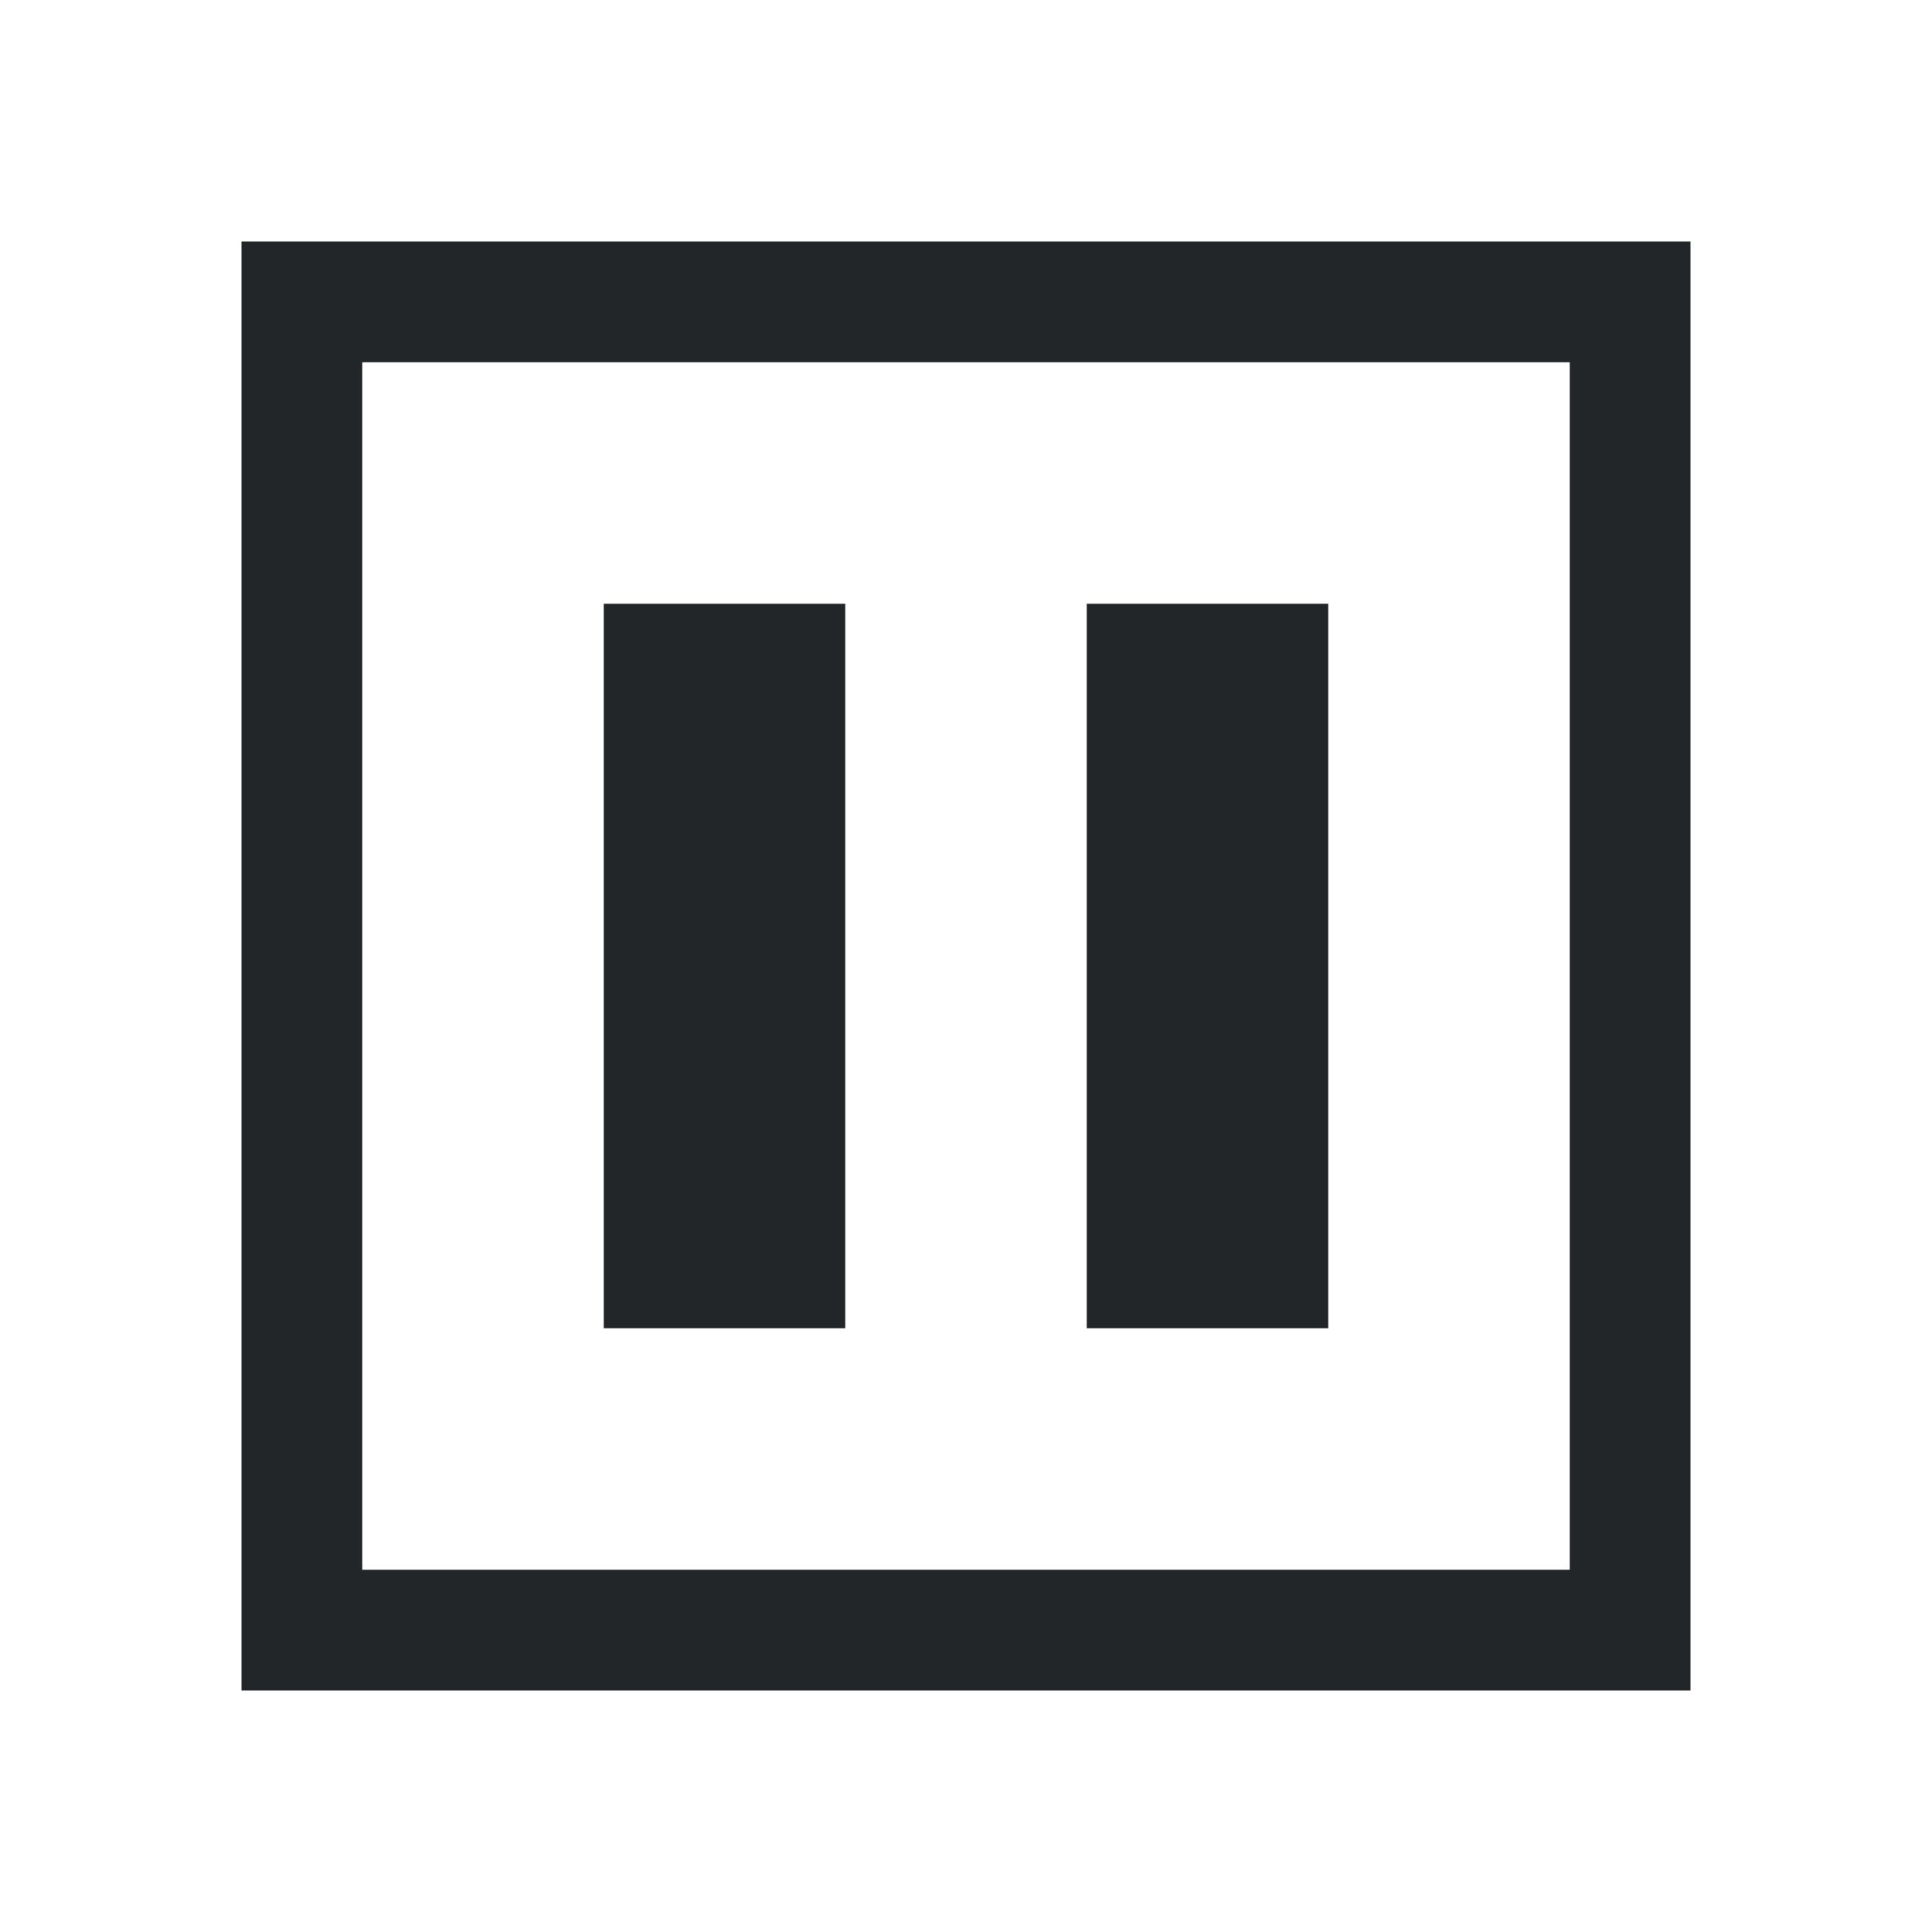
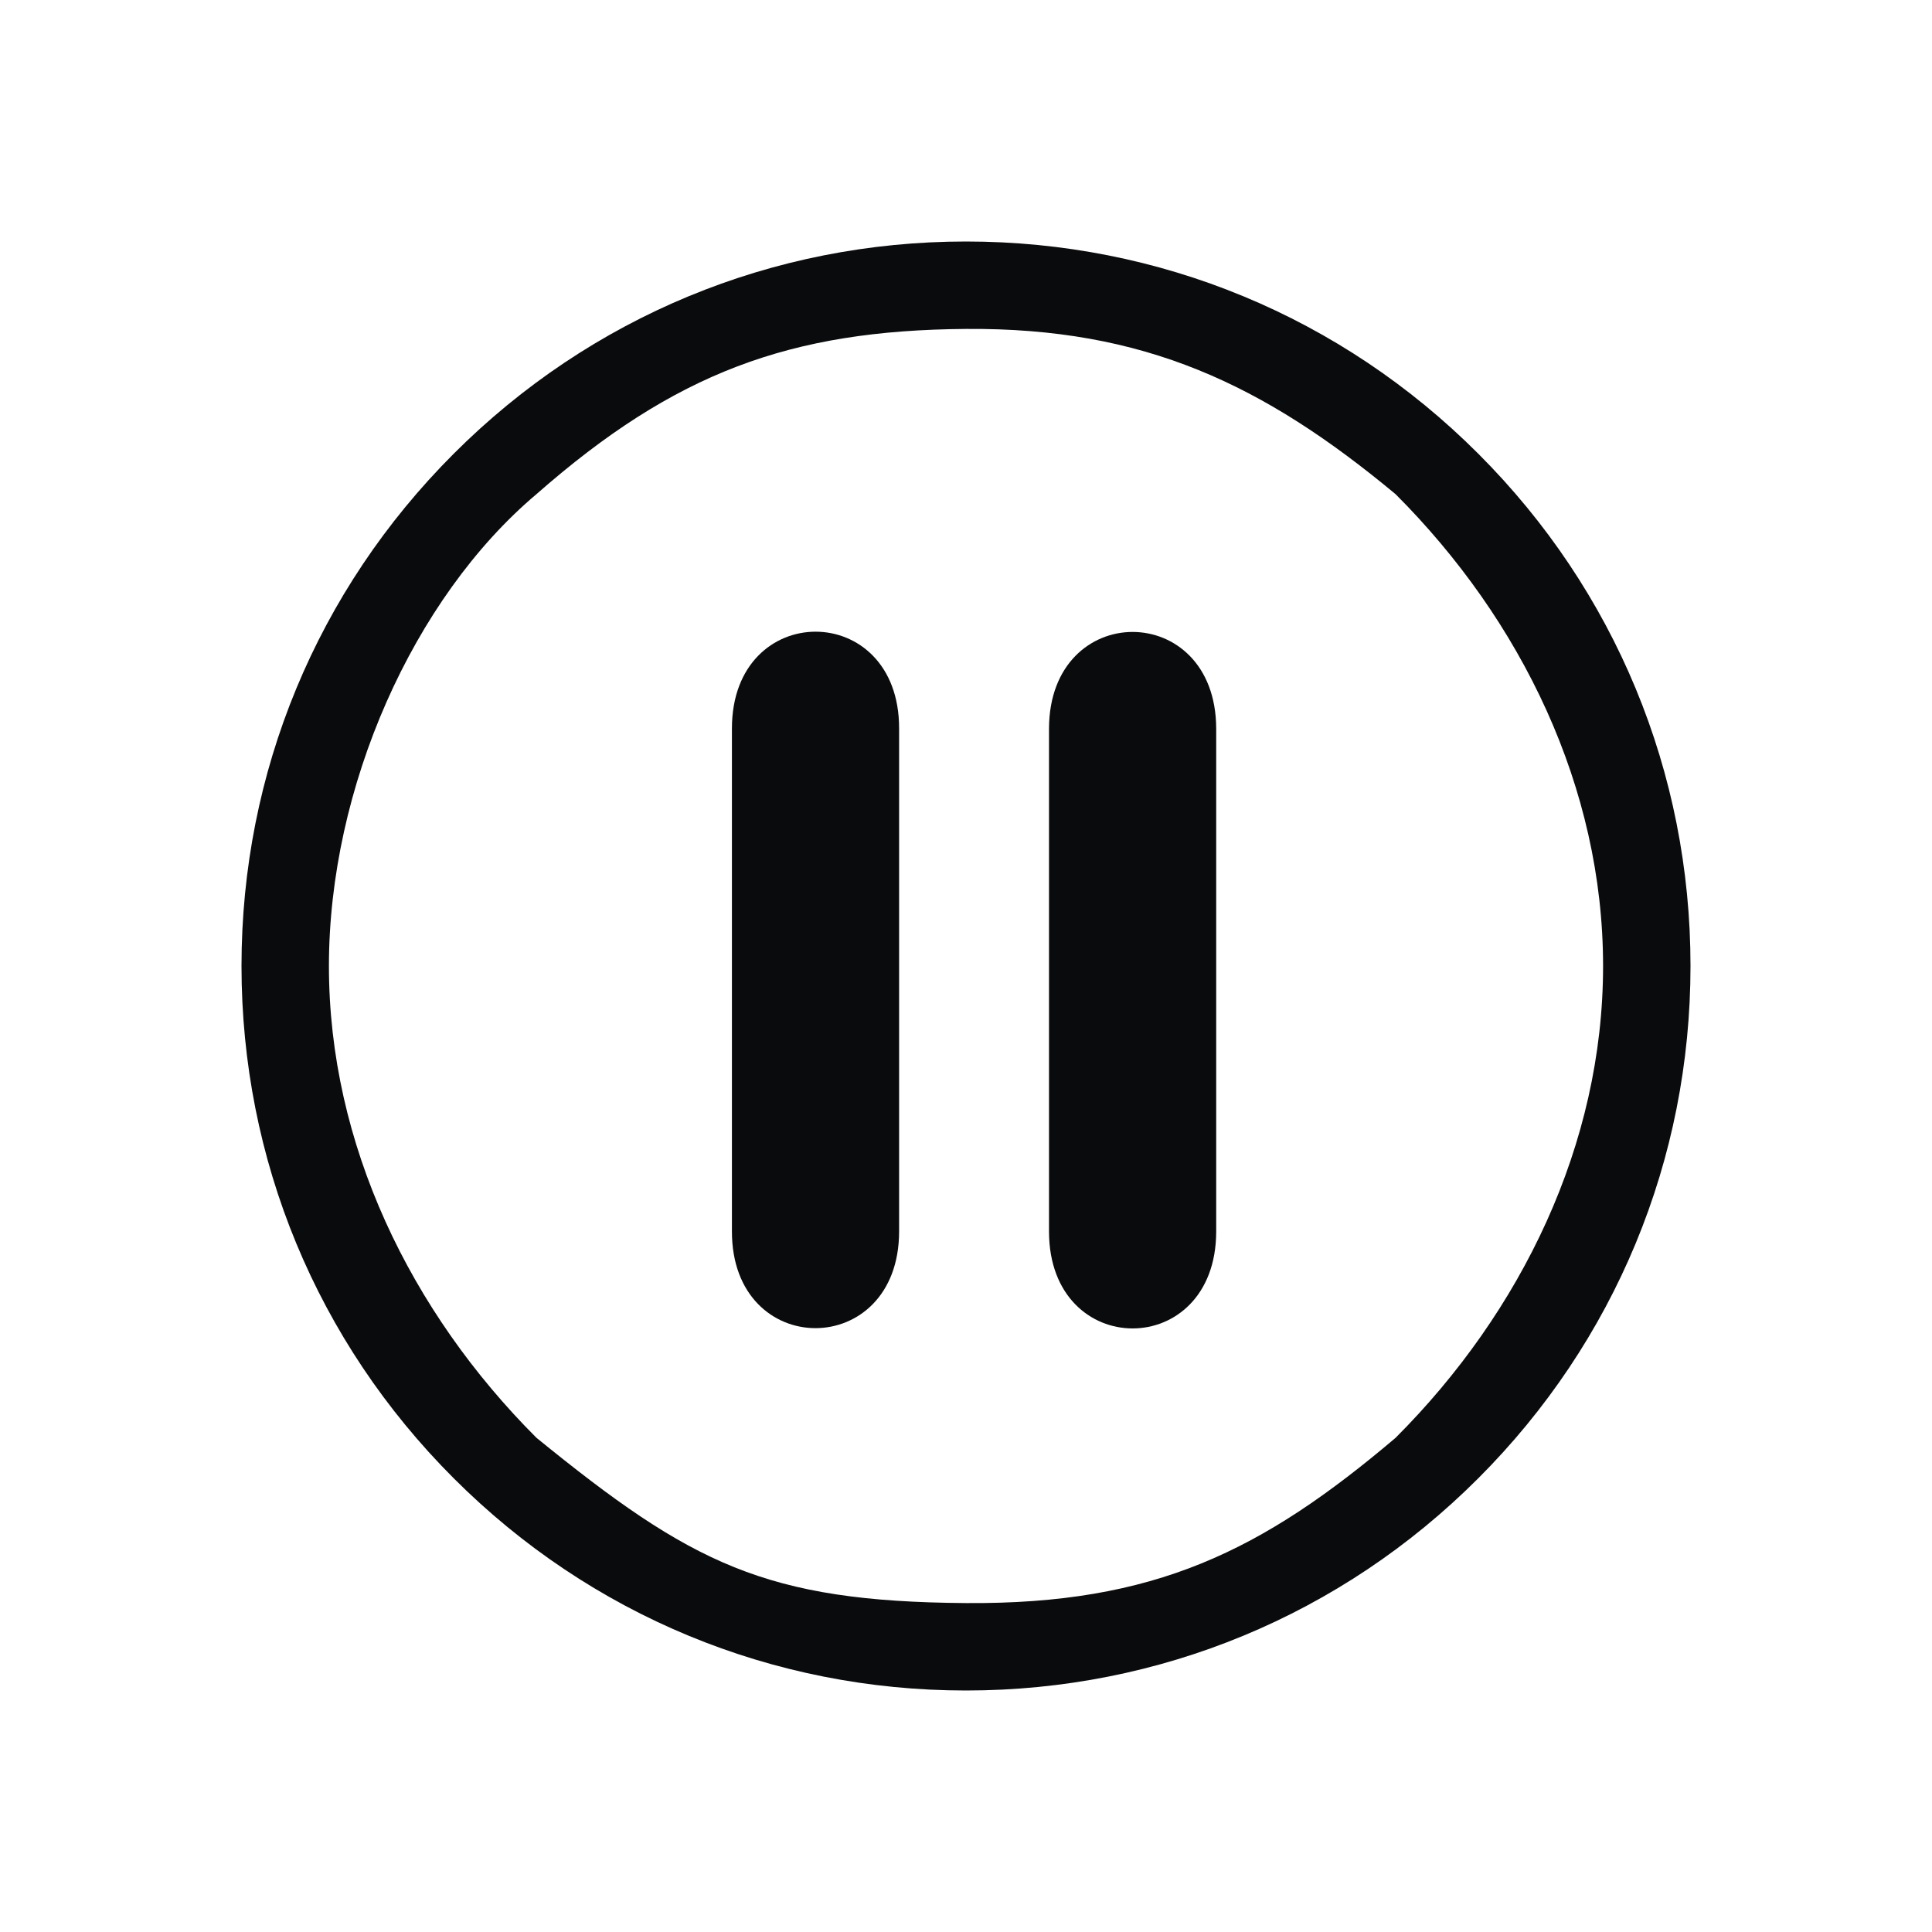
- <svg xmlns="http://www.w3.org/2000/svg" viewBox="0 0 24 24" width="24" height="24">
-   <defs id="defs3051">
-     <style type="text/css" id="current-color-scheme">
-       .ColorScheme-Text {
-         color:#232629;
-       }
-       </style>
+ <svg xmlns="http://www.w3.org/2000/svg" viewBox="0 0 32 32" version="1.1" id="svg1" width="32" height="32">
+   <defs id="defs1">
+     <style type="text/css" id="style1">
+ .ColorScheme-Text { 
+     color:#0a0b0c;
+ }
+ </style>
  </defs>
-   <g transform="translate(1,1)">
-     <path style="fill:currentColor;fill-opacity:1;stroke:none" d="m 2 2 0 18 18 0 L 20 2 2 2 Z m 1.5 1.5 15 0 0 15 -15 0 0 -15 z m 3 3 0 9 3 0 0 -9 -3 0 z m 6 0 0 9 3 0 0 -9 -3 0 z" class="ColorScheme-Text" />
+   <g id="media-playback-pause" style="fill:#bac8df;fill-opacity:1">
+     <path d="m 17.375,20.407 v -8.344 c 0.009,-2.128 2.76,-2.128 2.769,0 v 8.344 c -0.009,2.128 -2.76,2.128 -2.769,0 z m 2.215,-8.344 z" id="path8-6-7" style="stroke-width:0.298;fill-opacity:1;fill:currentColor" class="ColorScheme-Text " />
+     <path d="m 12.123,20.397 v -8.333 c 0.001,-2.135 2.771,-2.135 2.769,0 v 8.333 c -0.001,2.135 -2.771,2.135 -2.769,0 z m 2.215,-8.333 z" id="path8-6-6" style="stroke-width:0.298;fill-opacity:1;fill:currentColor" class="ColorScheme-Text " />
+     <path d="M 24.485,7.515 C 22.219,5.248 19.205,4 16,4 12.795,4 9.781,5.248 7.515,7.515 5.248,9.781 4,12.795 4,16 4,19.205 5.248,22.219 7.515,24.485 9.781,26.752 12.795,28 16,28 c 3.205,0 6.219,-1.248 8.485,-3.515 2.266,-2.267 3.515,-5.28 3.515,-8.485 0,-3.205 -1.248,-6.219 -3.515,-8.485 z M 23.115,23.815 C 20.905,25.689 19.123,26.575 16,26.552 12.684,26.528 11.454,25.905 8.885,23.814 6.798,21.727 5.448,18.952 5.448,16 5.448,13.048 6.84,9.91 8.885,8.185 11.179,6.169 13.091,5.47 16,5.448 c 2.952,-0.022 4.928,0.919 7.115,2.737 2.087,2.087 3.437,4.863 3.437,7.815 0,2.952 -1.35,5.727 -3.437,7.815 z" id="path2-36-912" style="stroke-width:0.037;fill-opacity:1;fill:currentColor" class="ColorScheme-Text " />
  </g>
</svg>
